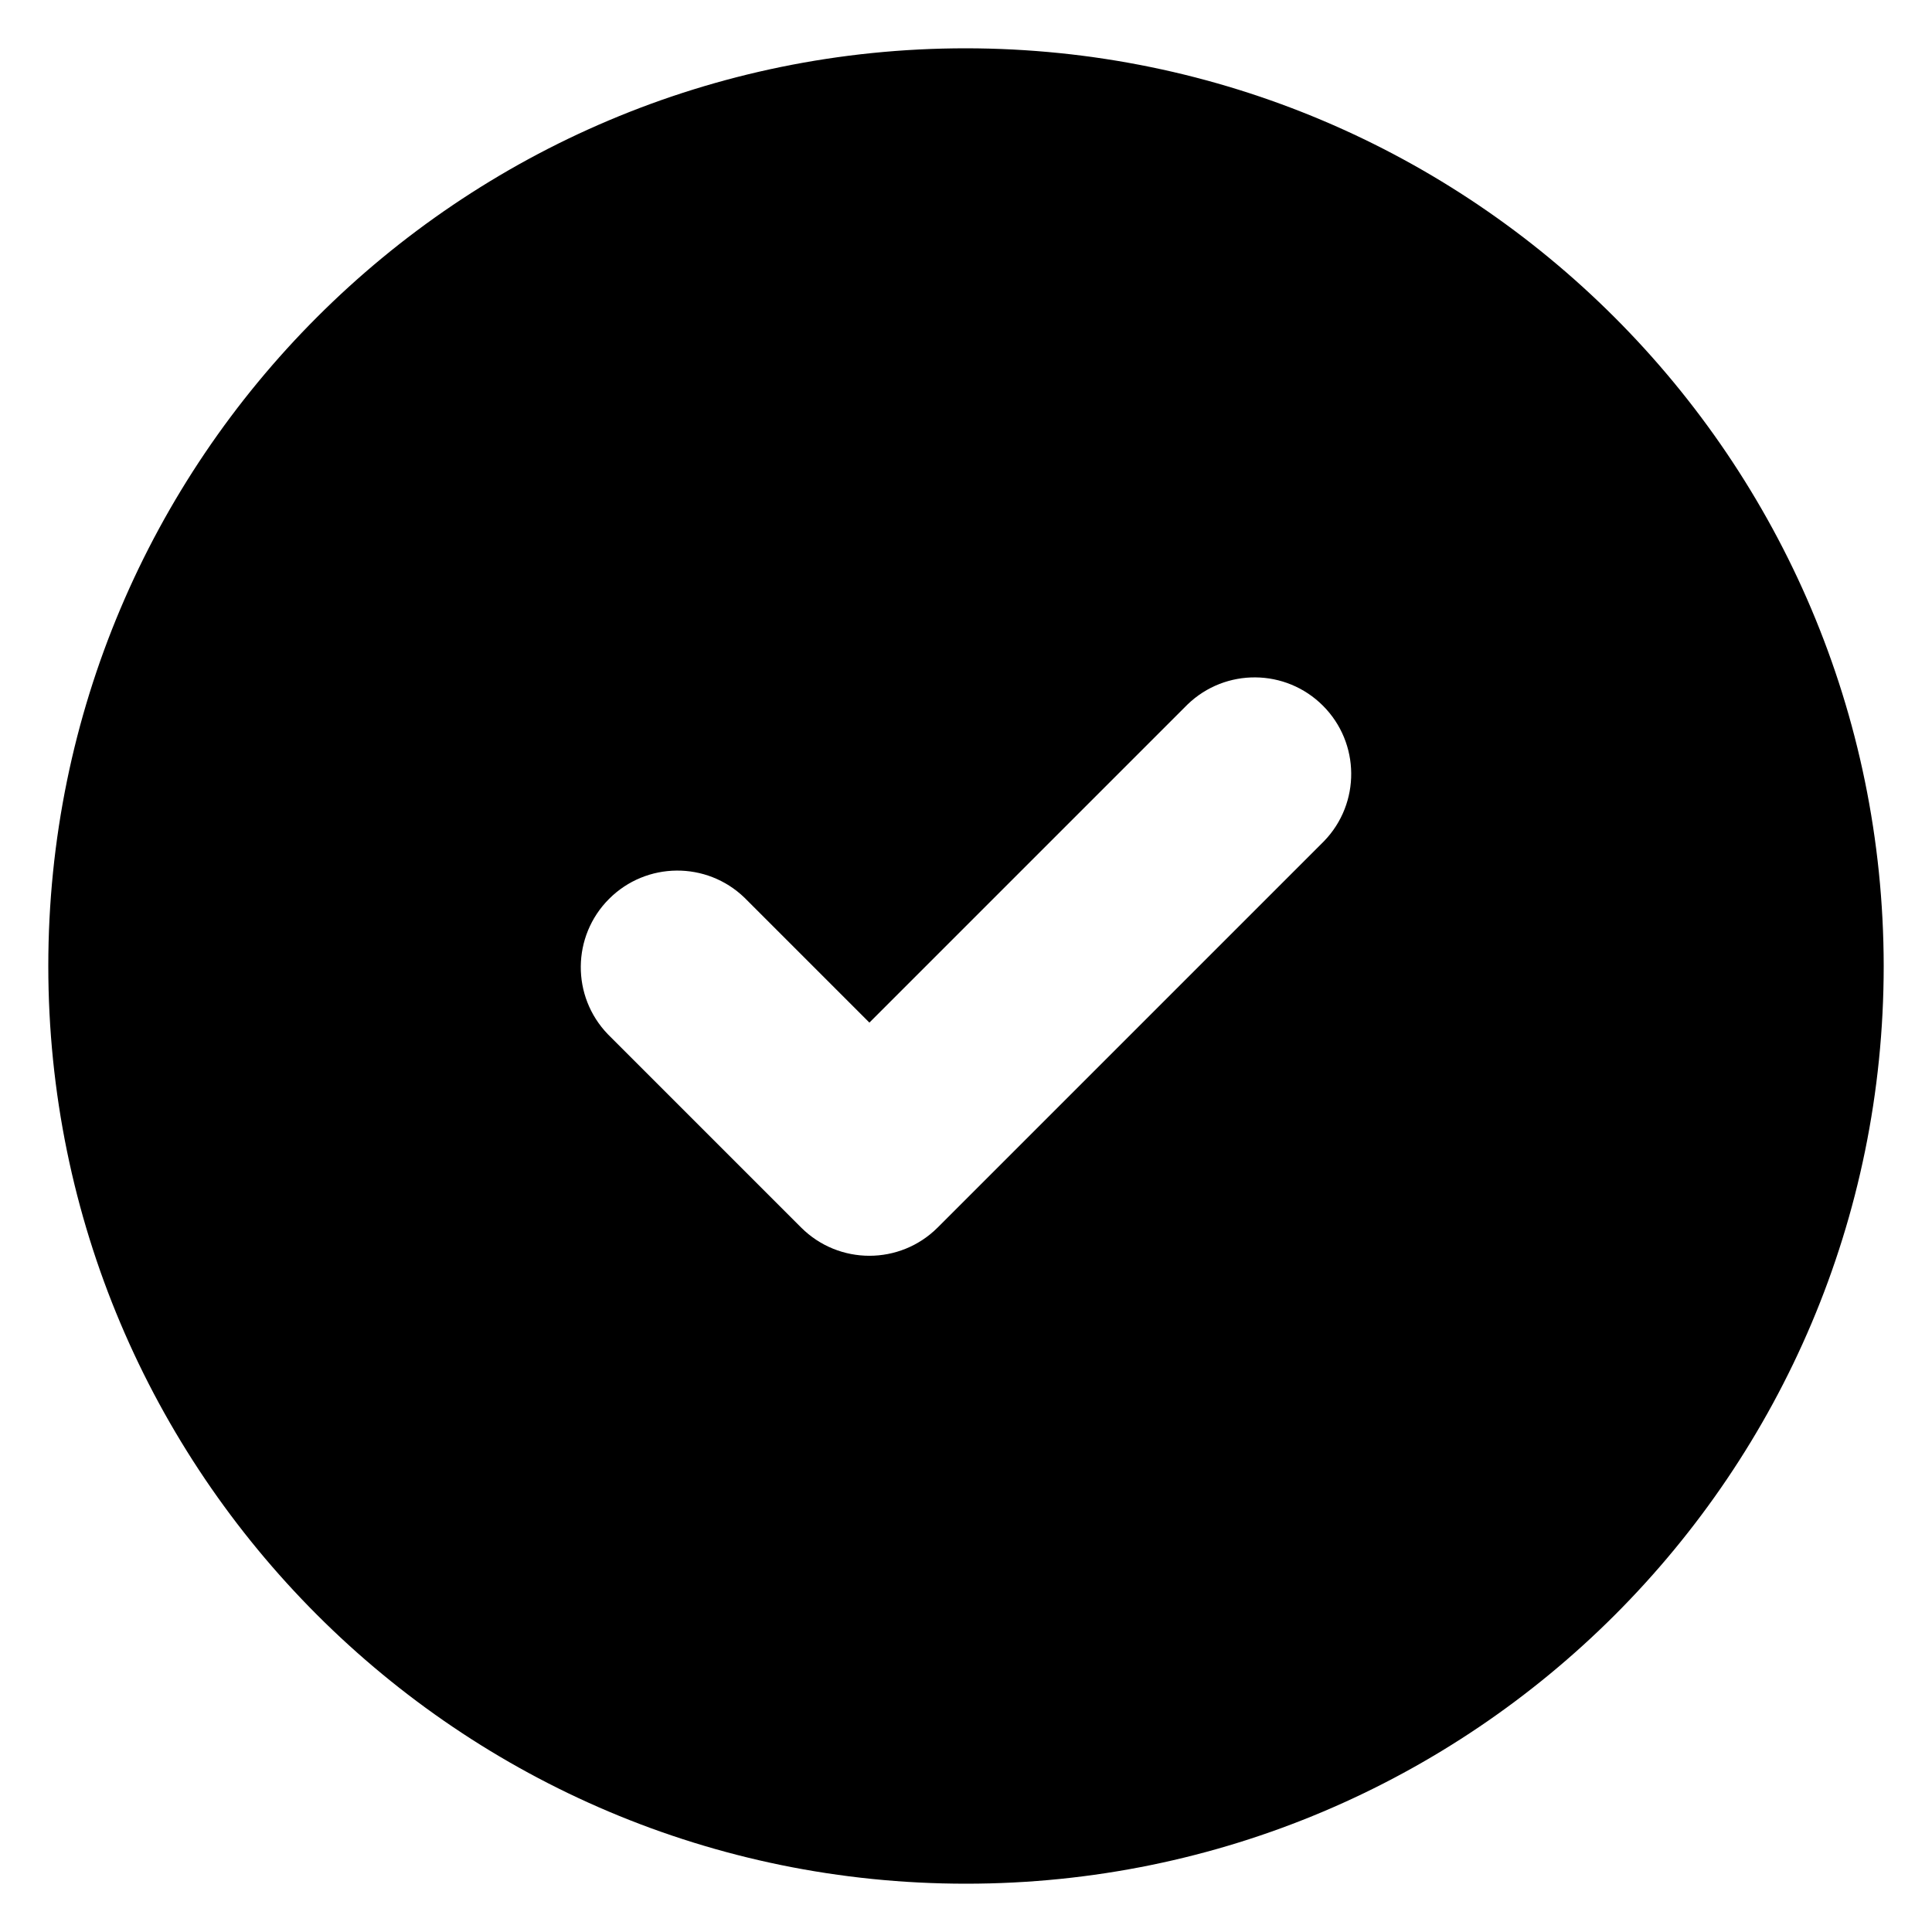
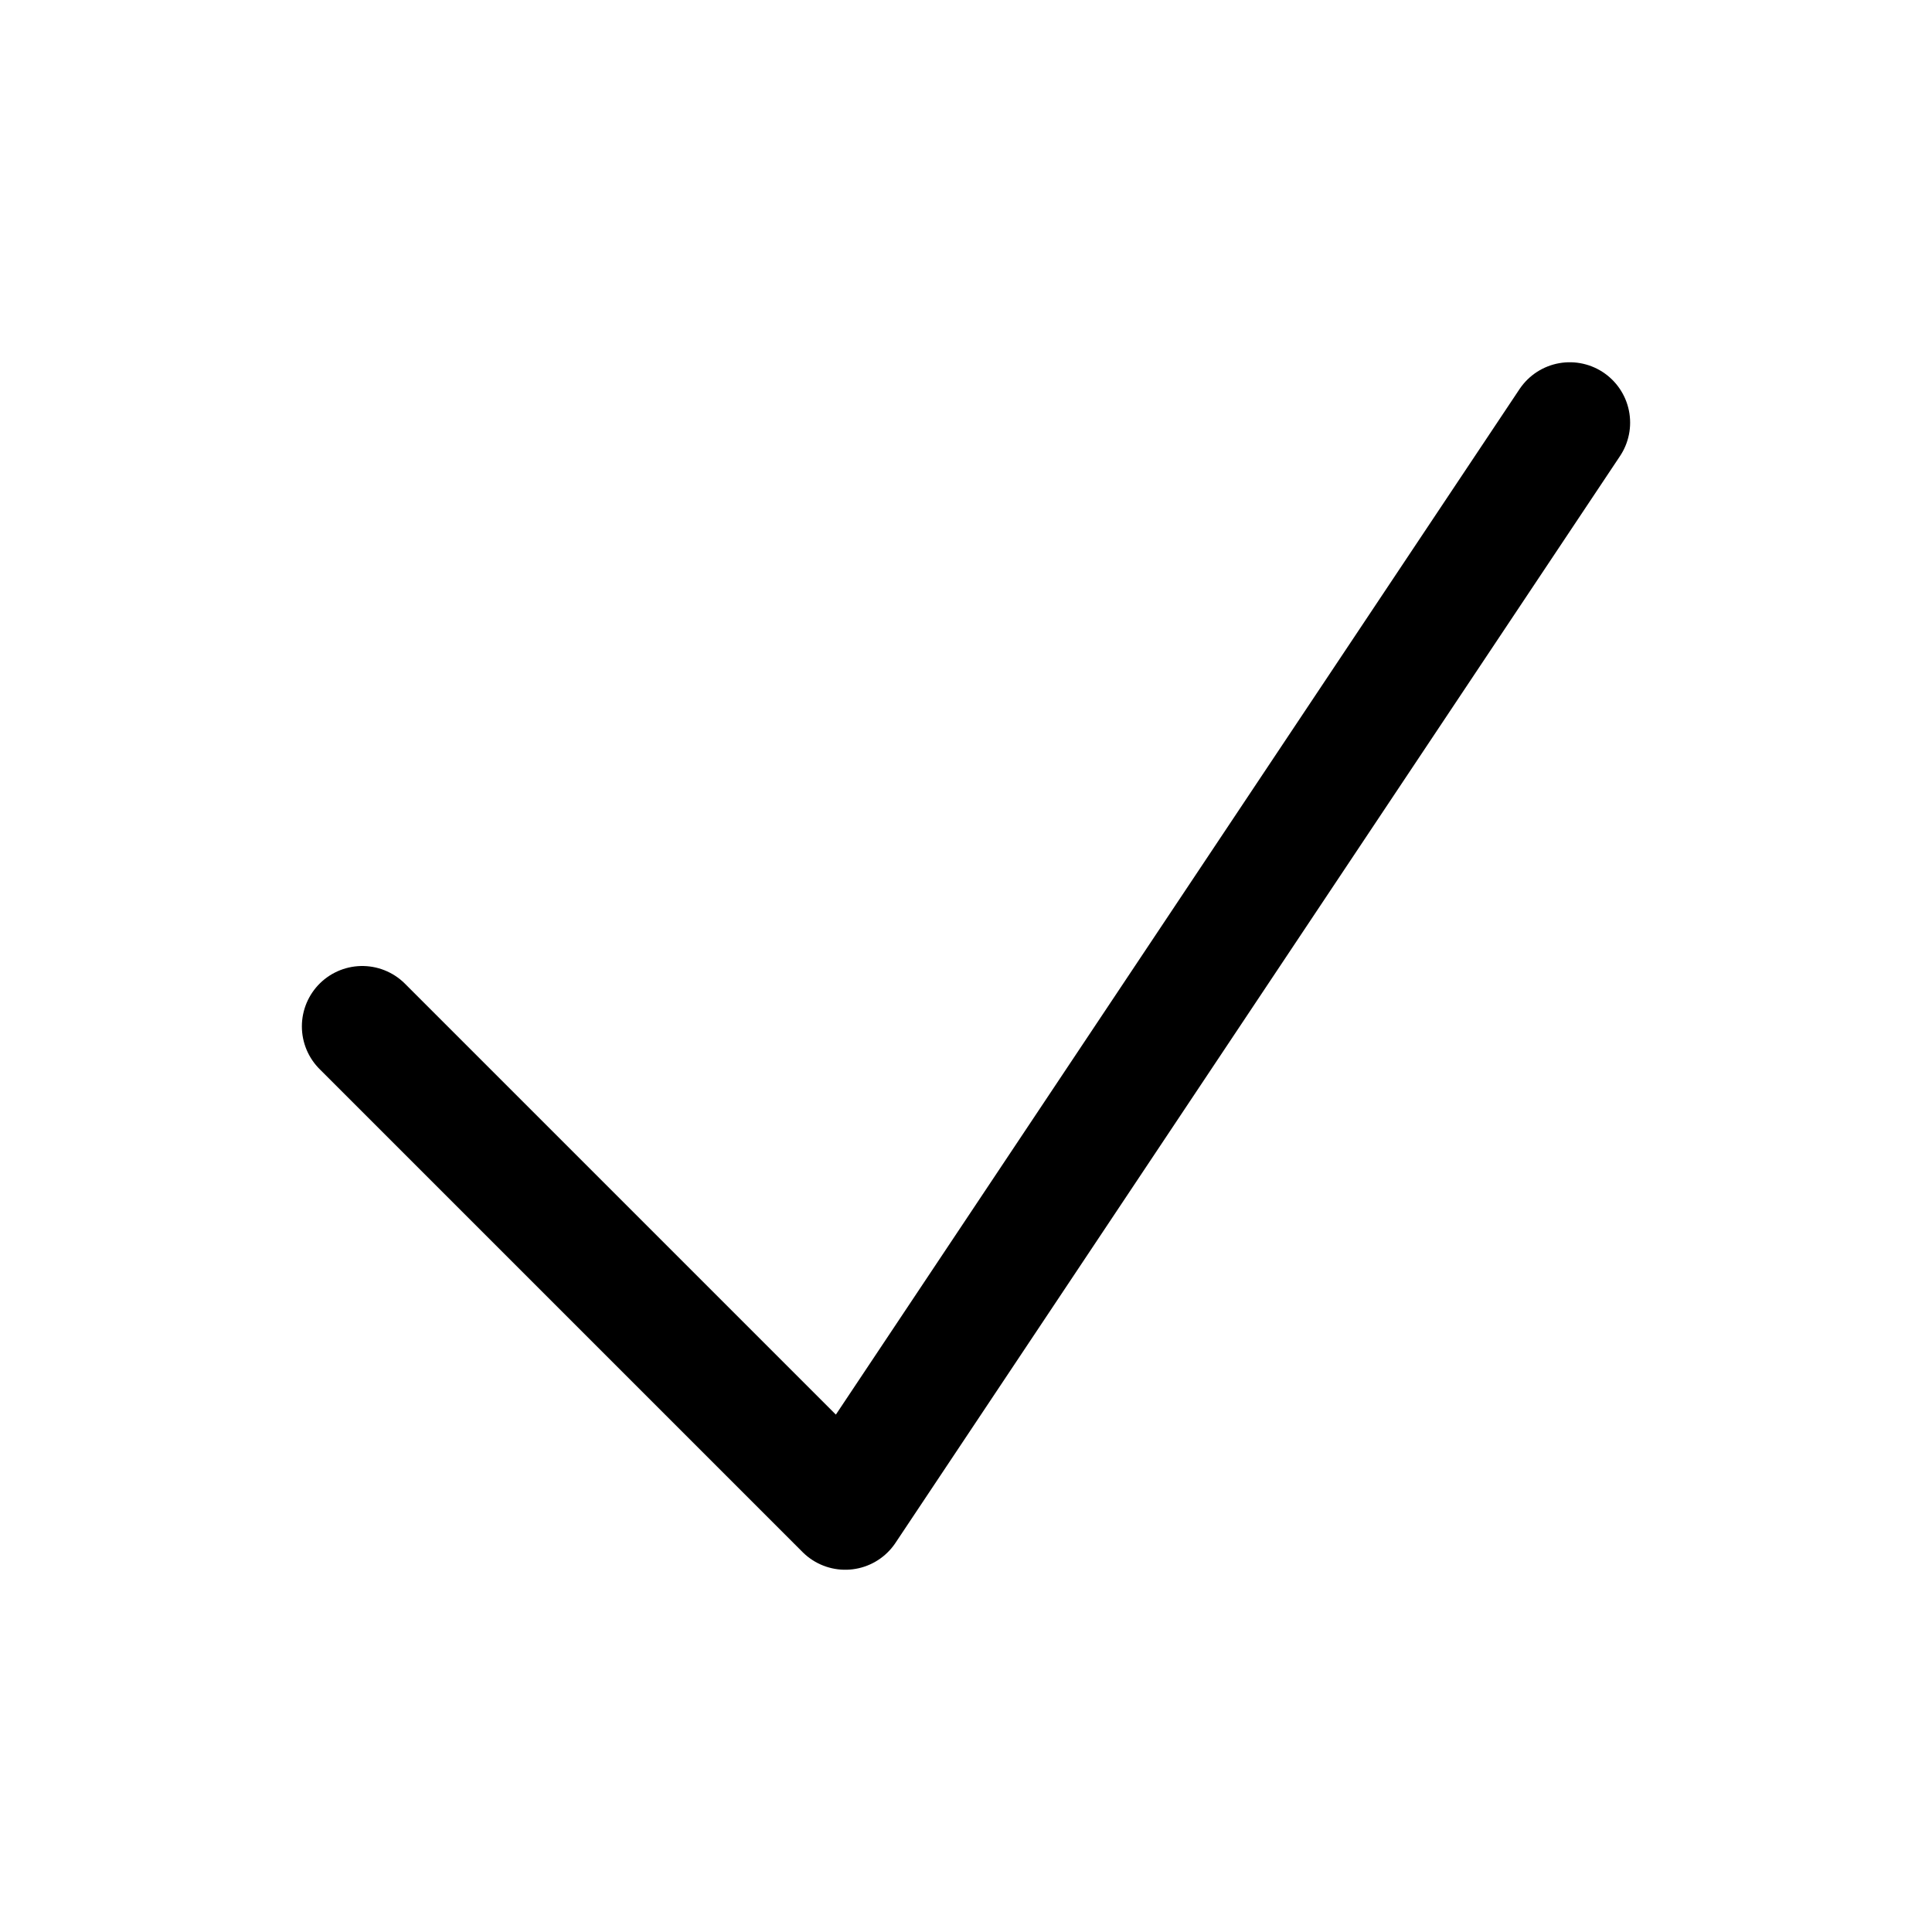
- <svg xmlns="http://www.w3.org/2000/svg" aria-hidden="true" fill="currentColor" viewBox="0 0 20 20">
-   <path d="M10 .5a9.5 9.5 0 1 0 9.5 9.5A9.51 9.51 0 0 0 10 .5Zm3.707 8.207-4 4a1 1 0 0 1-1.414 0l-2-2a1 1 0 0 1 1.414-1.414L9 10.586l3.293-3.293a1 1 0 0 1 1.414 1.414Z" />
+ <svg xmlns="http://www.w3.org/2000/svg" fill="none" viewBox="0 0 24 24" stroke-width="1.5" stroke="currentColor" class="w-6 h-6">
+   <path stroke-linecap="round" stroke-linejoin="round" d="m4.5 12.75 6 6 9-13.5" />
</svg>
